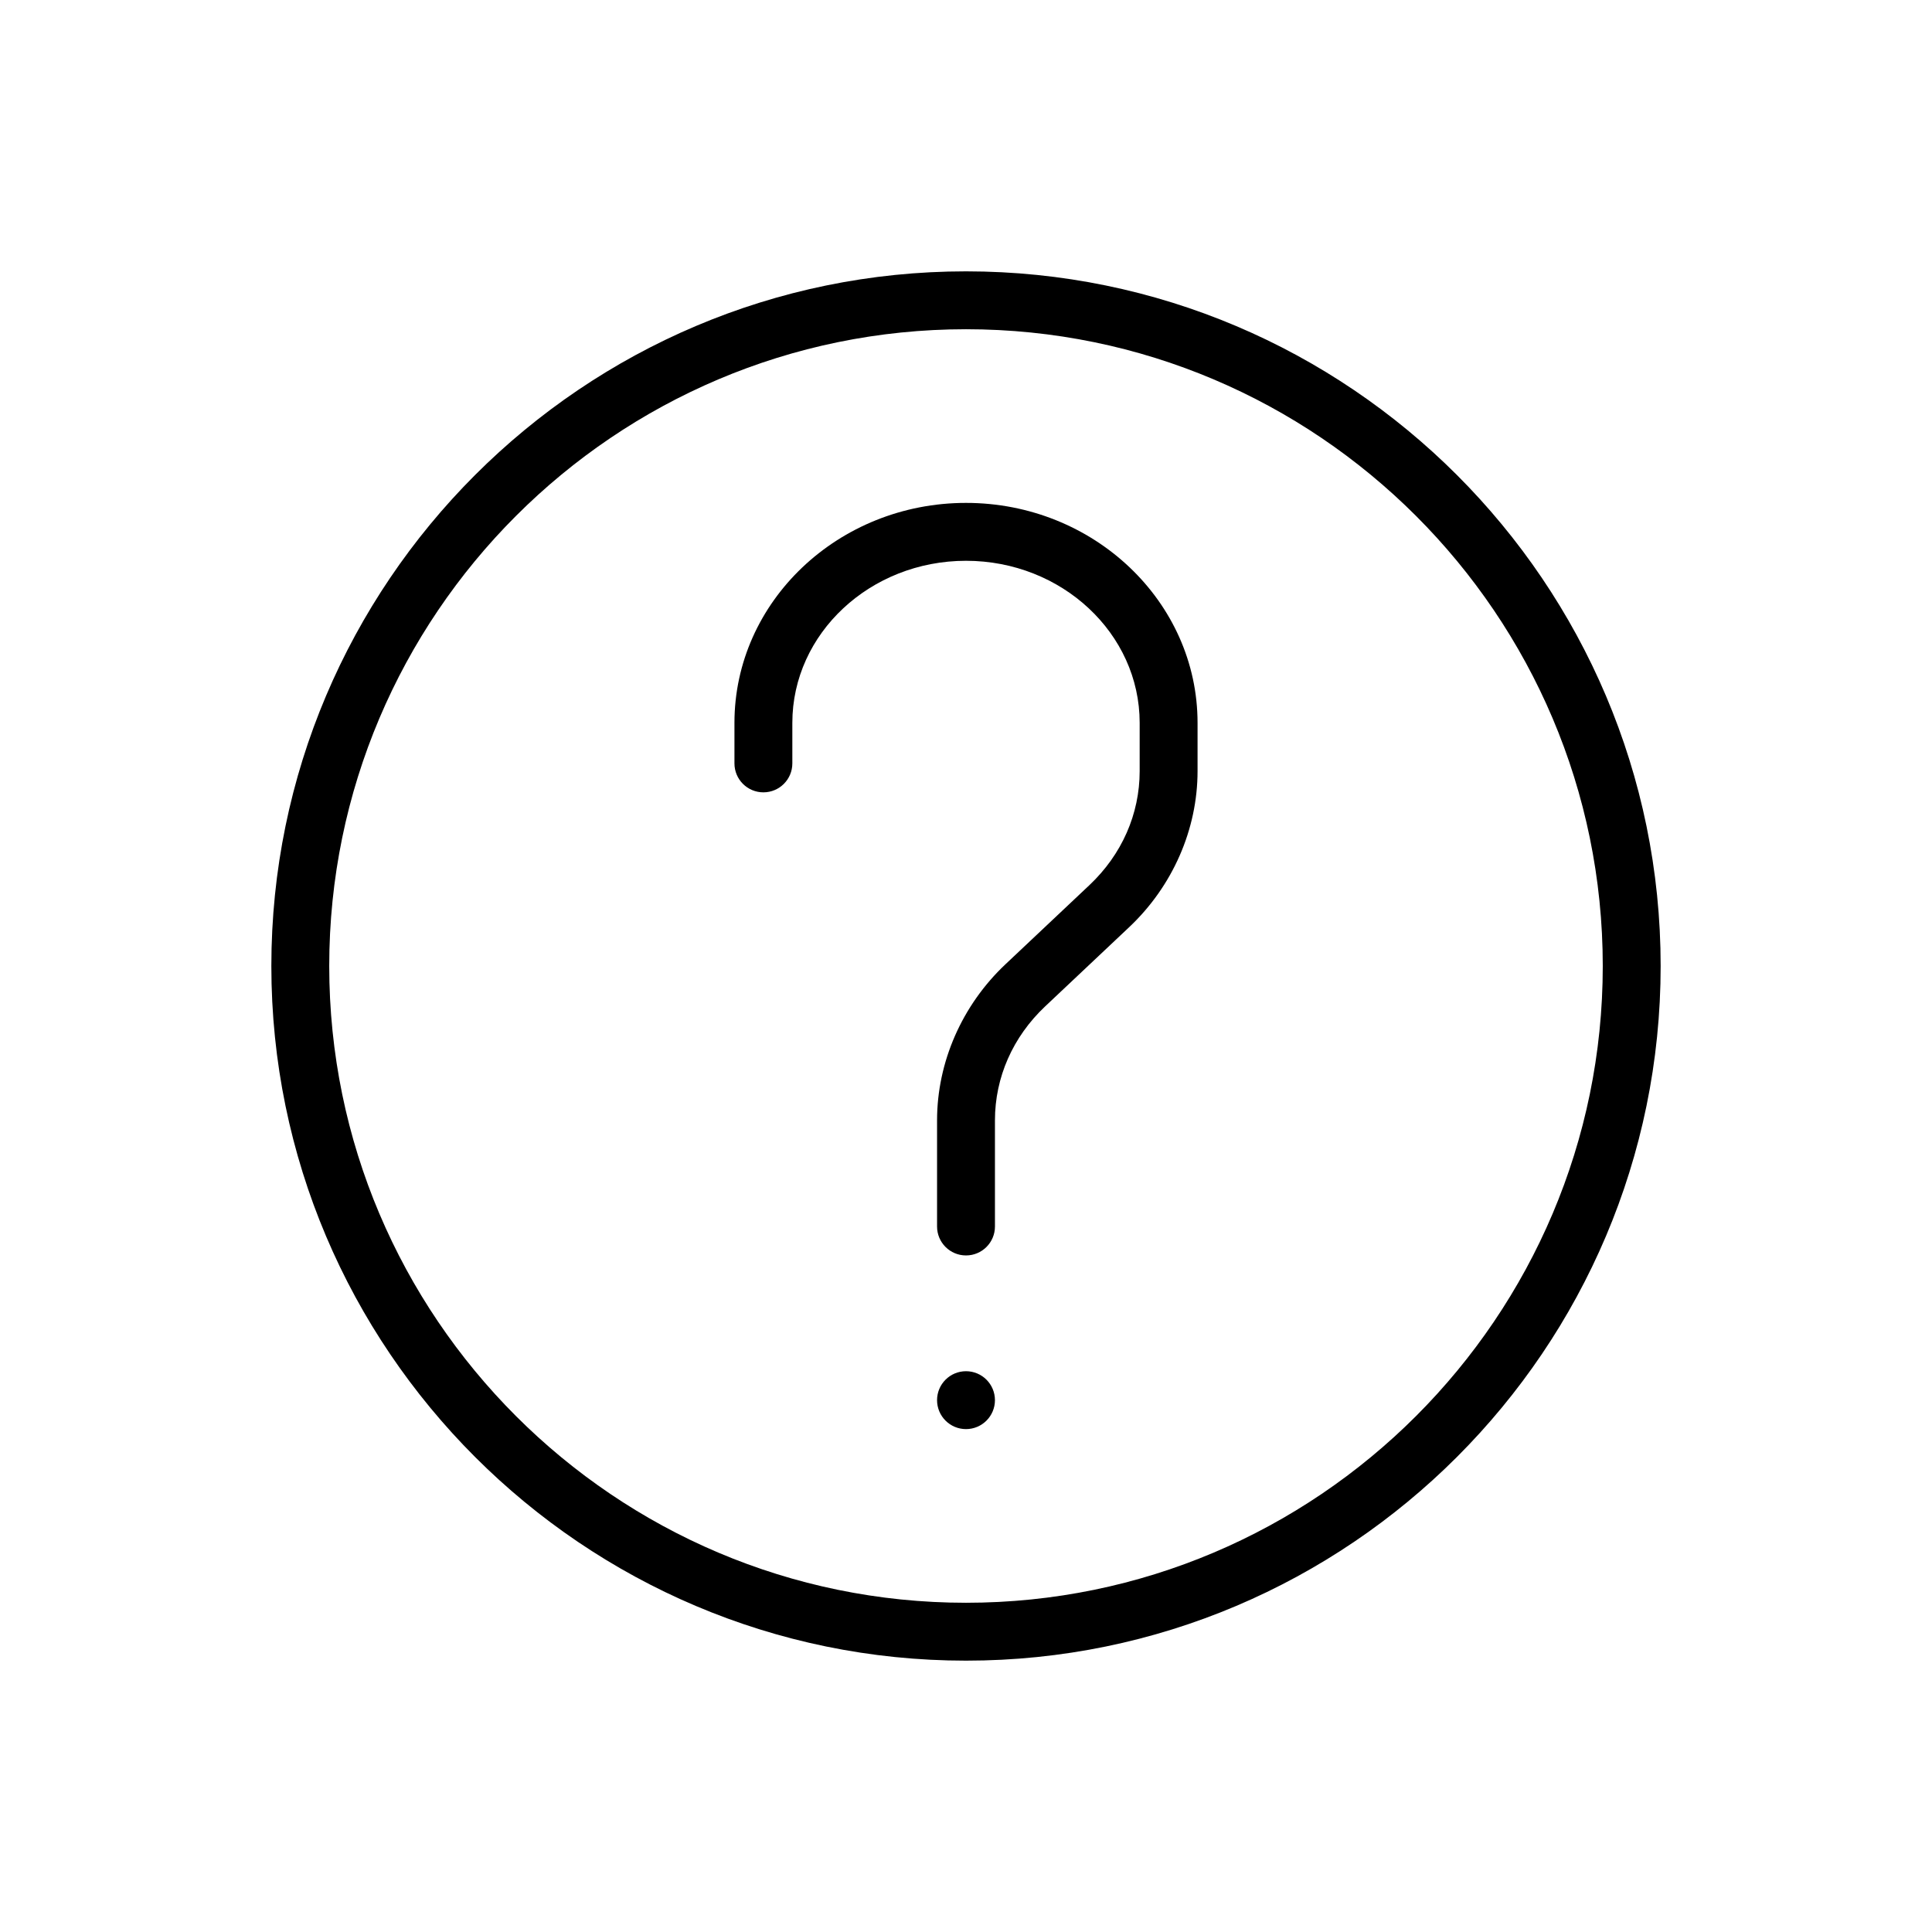
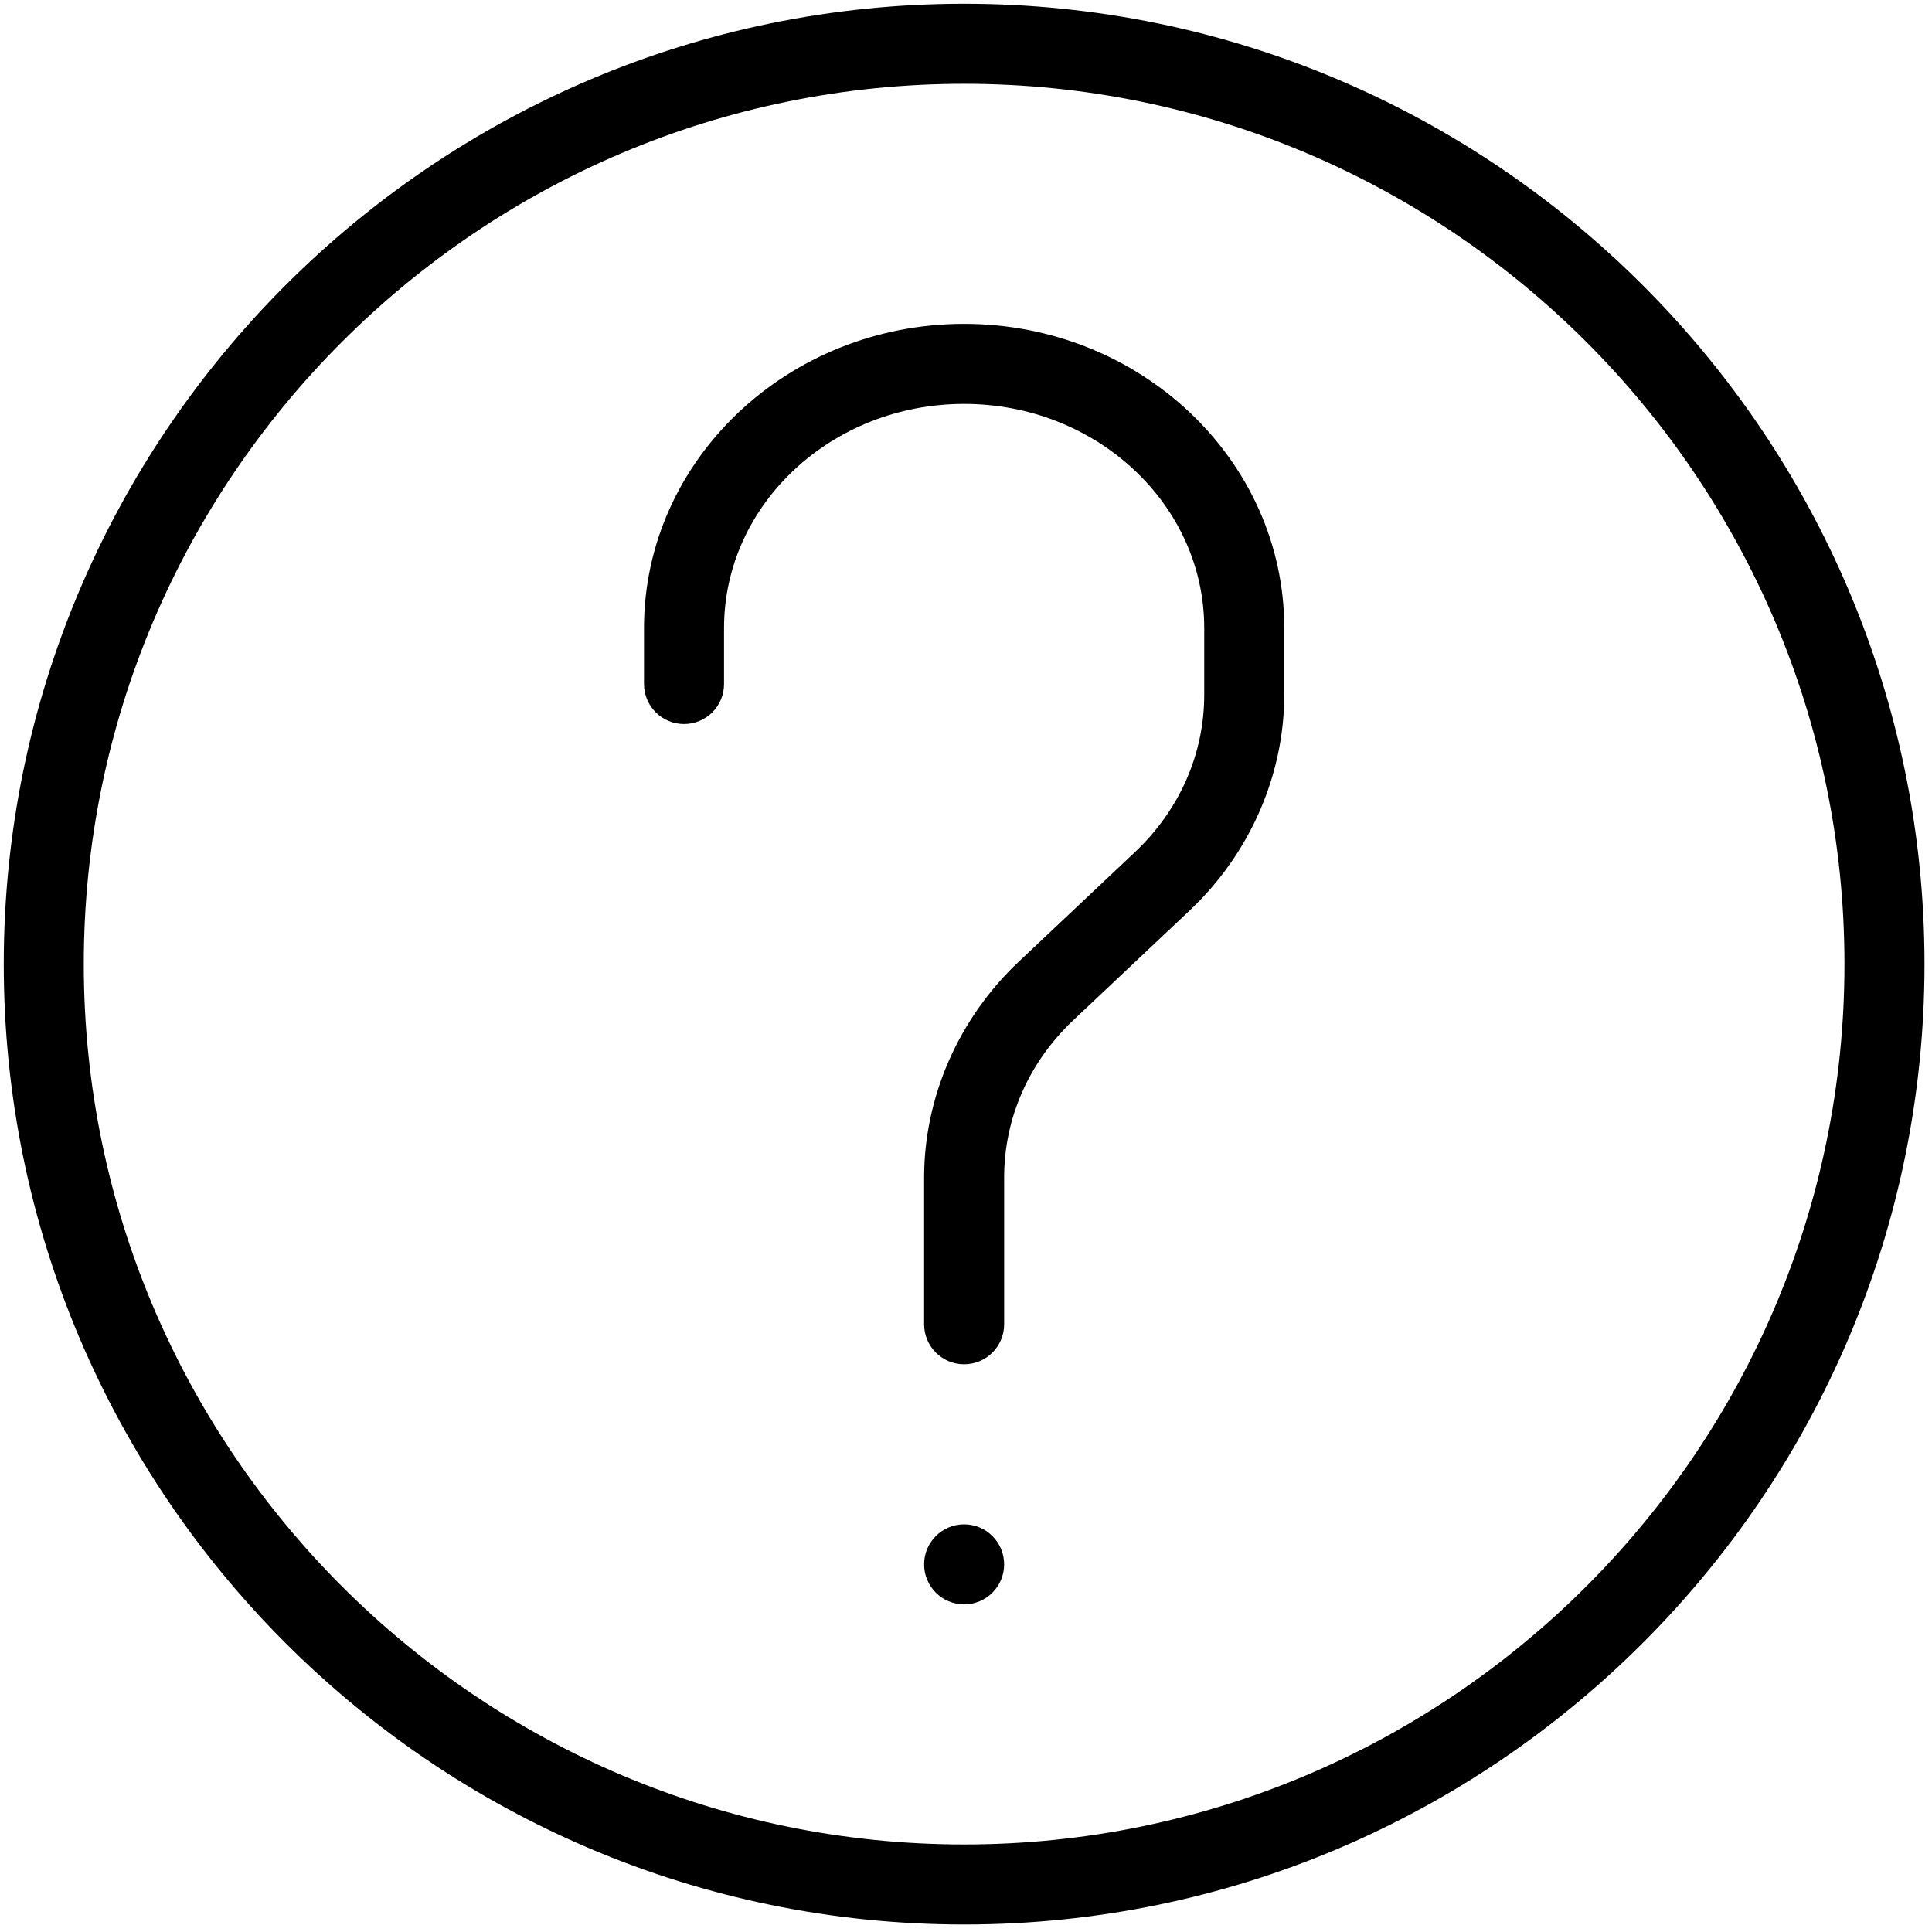
- <svg xmlns="http://www.w3.org/2000/svg" version="1.1" id="Layer_1" x="0px" y="0px" viewBox="-100 -100 712 712" style="enable-background:new 0 0 512 512;" xml:space="preserve">
+ <svg xmlns="http://www.w3.org/2000/svg" version="1.1" id="Layer_1" x="0px" y="0px" viewBox="-1 -1 515 515" style="enable-background:new 0 0 512 512;" xml:space="preserve">
  <g>
    <g>
      <g>
        <path d="M256,85.333c-47.052,0-85.333,36.365-85.333,81.063v14.938c0,5.896,4.771,10.667,10.667,10.667     c5.896,0,10.667-4.771,10.667-10.667v-14.938c0-32.938,28.708-59.729,64-59.729s64,26.792,64,59.729v17.781     c0,15.833-6.573,30.75-18.51,42.01l-30.938,29.167c-16.031,15.104-25.219,36.083-25.219,57.542V352     c0,5.896,4.771,10.667,10.667,10.667s10.667-4.771,10.667-10.667v-39.104c0-15.844,6.573-30.76,18.51-42.021l30.938-29.167     c16.031-15.104,25.219-36.073,25.219-57.531v-17.781C341.333,121.698,303.052,85.333,256,85.333z" />
        <circle cx="256" cy="416" r="10.667" />
        <path d="M256,0C114.844,0,0,114.844,0,256s114.844,256,256,256s256-114.844,256-256S397.156,0,256,0z M256,490.667     C126.604,490.667,21.333,385.396,21.333,256S126.604,21.333,256,21.333S490.667,126.604,490.667,256S385.396,490.667,256,490.667     z" />
      </g>
    </g>
  </g>
  <g>
</g>
  <g>
</g>
  <g>
</g>
  <g>
</g>
  <g>
</g>
  <g>
</g>
  <g>
</g>
  <g>
</g>
  <g>
</g>
  <g>
</g>
  <g>
</g>
  <g>
</g>
  <g>
</g>
  <g>
</g>
  <g>
</g>
</svg>
